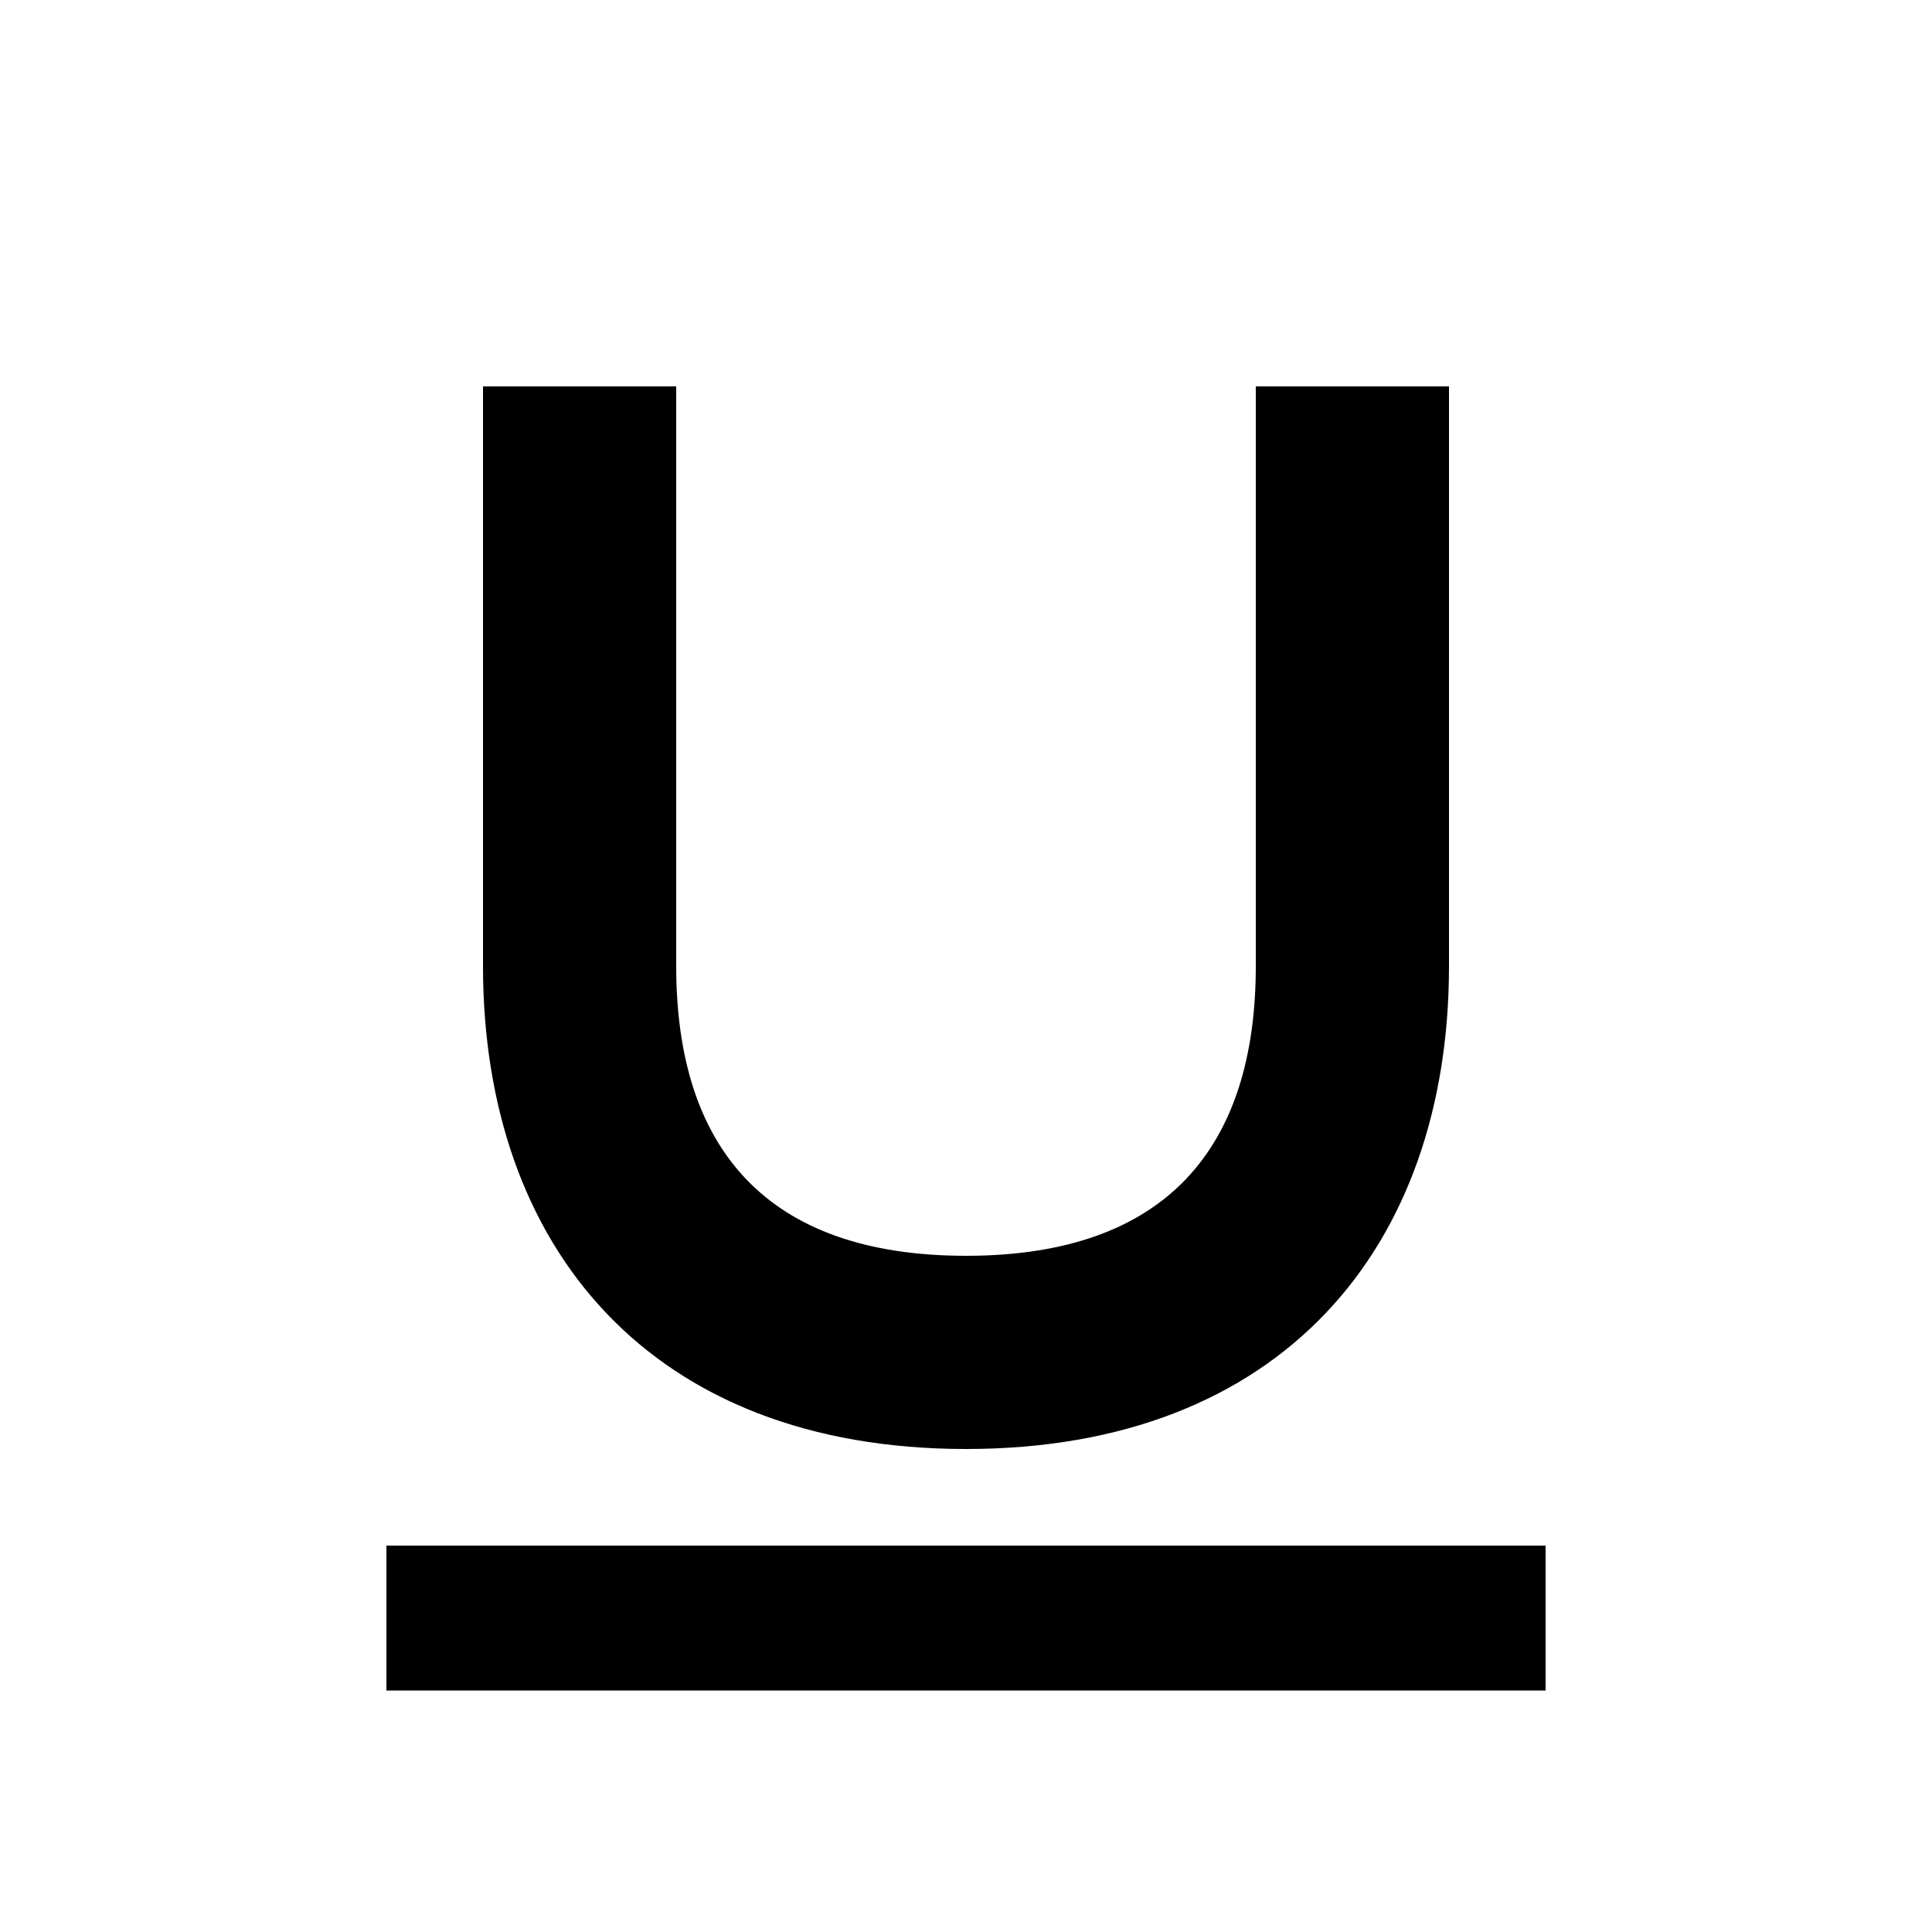
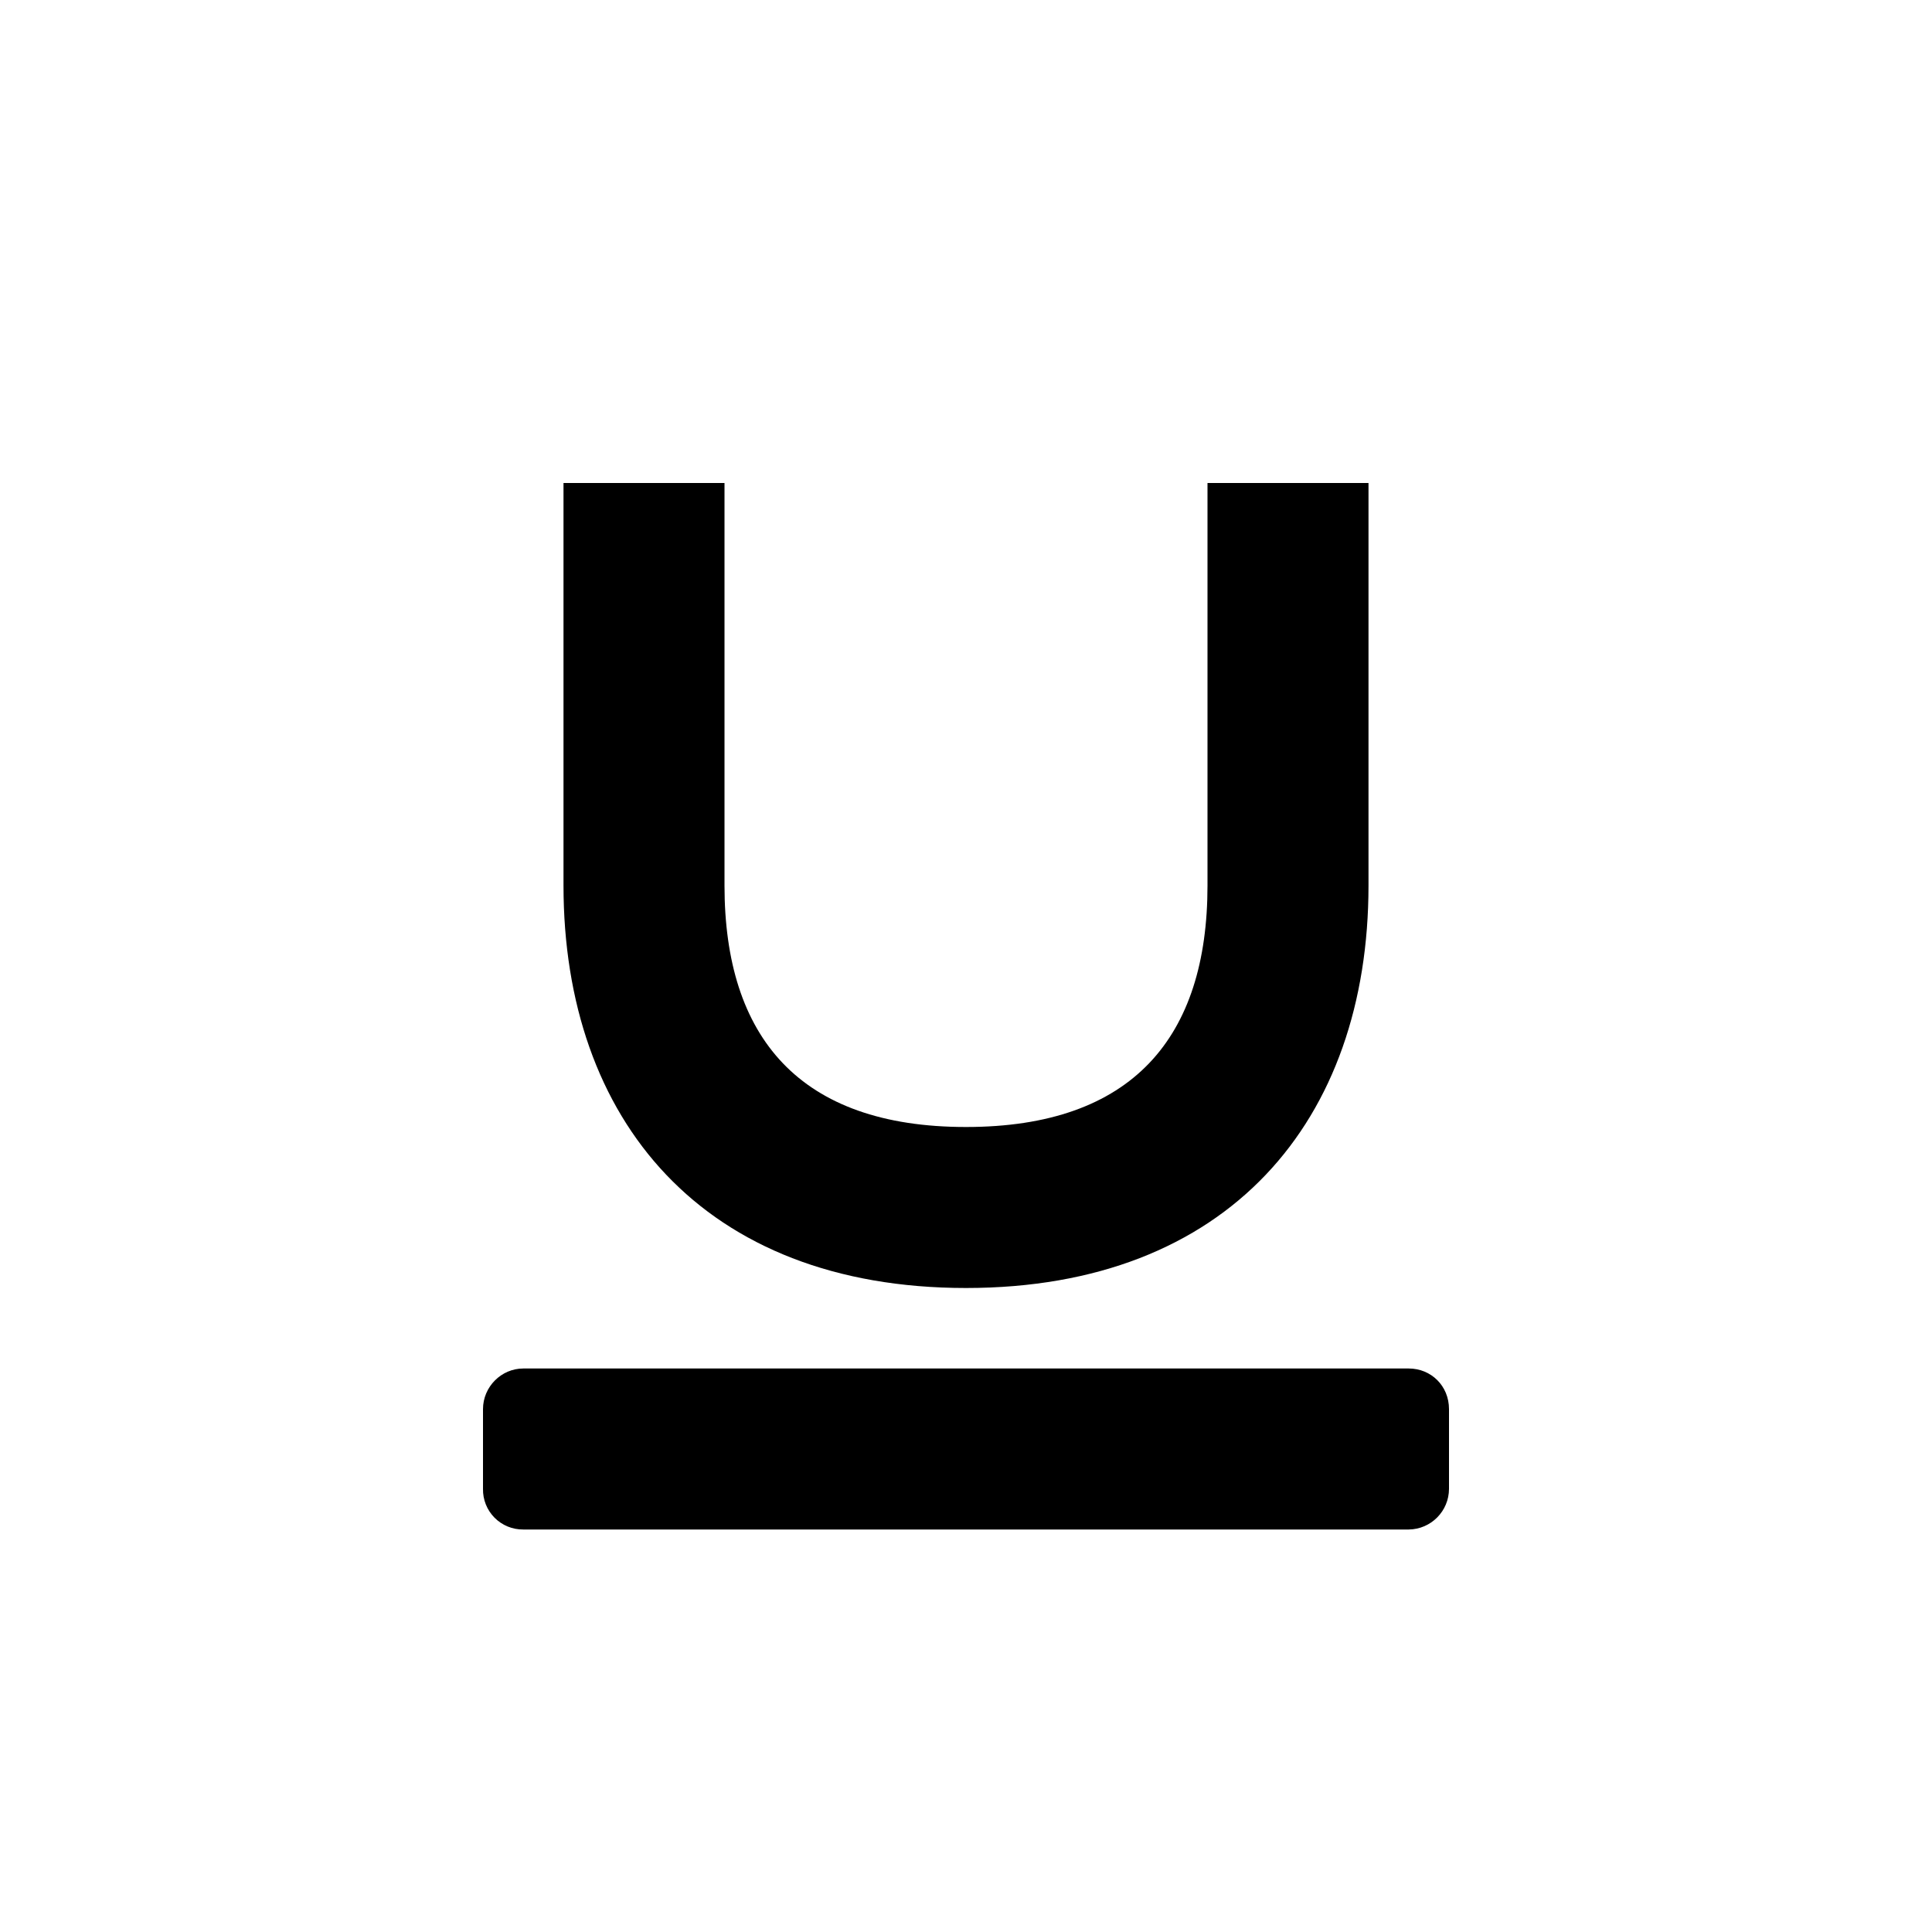
- <svg xmlns="http://www.w3.org/2000/svg" width="20" height="20" viewBox="0 0 20 20">
-   <path d="M5 4v6c0 2.916 1.737 5 5 5s5-2.084 5-5V4h-2v6c0 1.884-.93 3-3 3s-3-1.116-3-3V4H5zM4 16h12v1.5H4V16z" fill="currentColor" fill-rule="evenodd" />
+ <svg xmlns="http://www.w3.org/2000/svg" width="24" height="24" viewBox="0 0 24 24">
+   <path d="M7 6v5c0 2.916 1.737 5 5 5s5-2.084 5-5V6h-2v5c0 1.884-.93 3-3 3s-3-1.116-3-3V6H7zM6 17.505c0-.279.229-.505.5-.505h11c.276 0 .5.214.5.505v.99a.506.506 0 0 1-.5.505h-11a.495.495 0 0 1-.5-.505v-.99z" fill="currentColor" fill-rule="evenodd" />
</svg>
